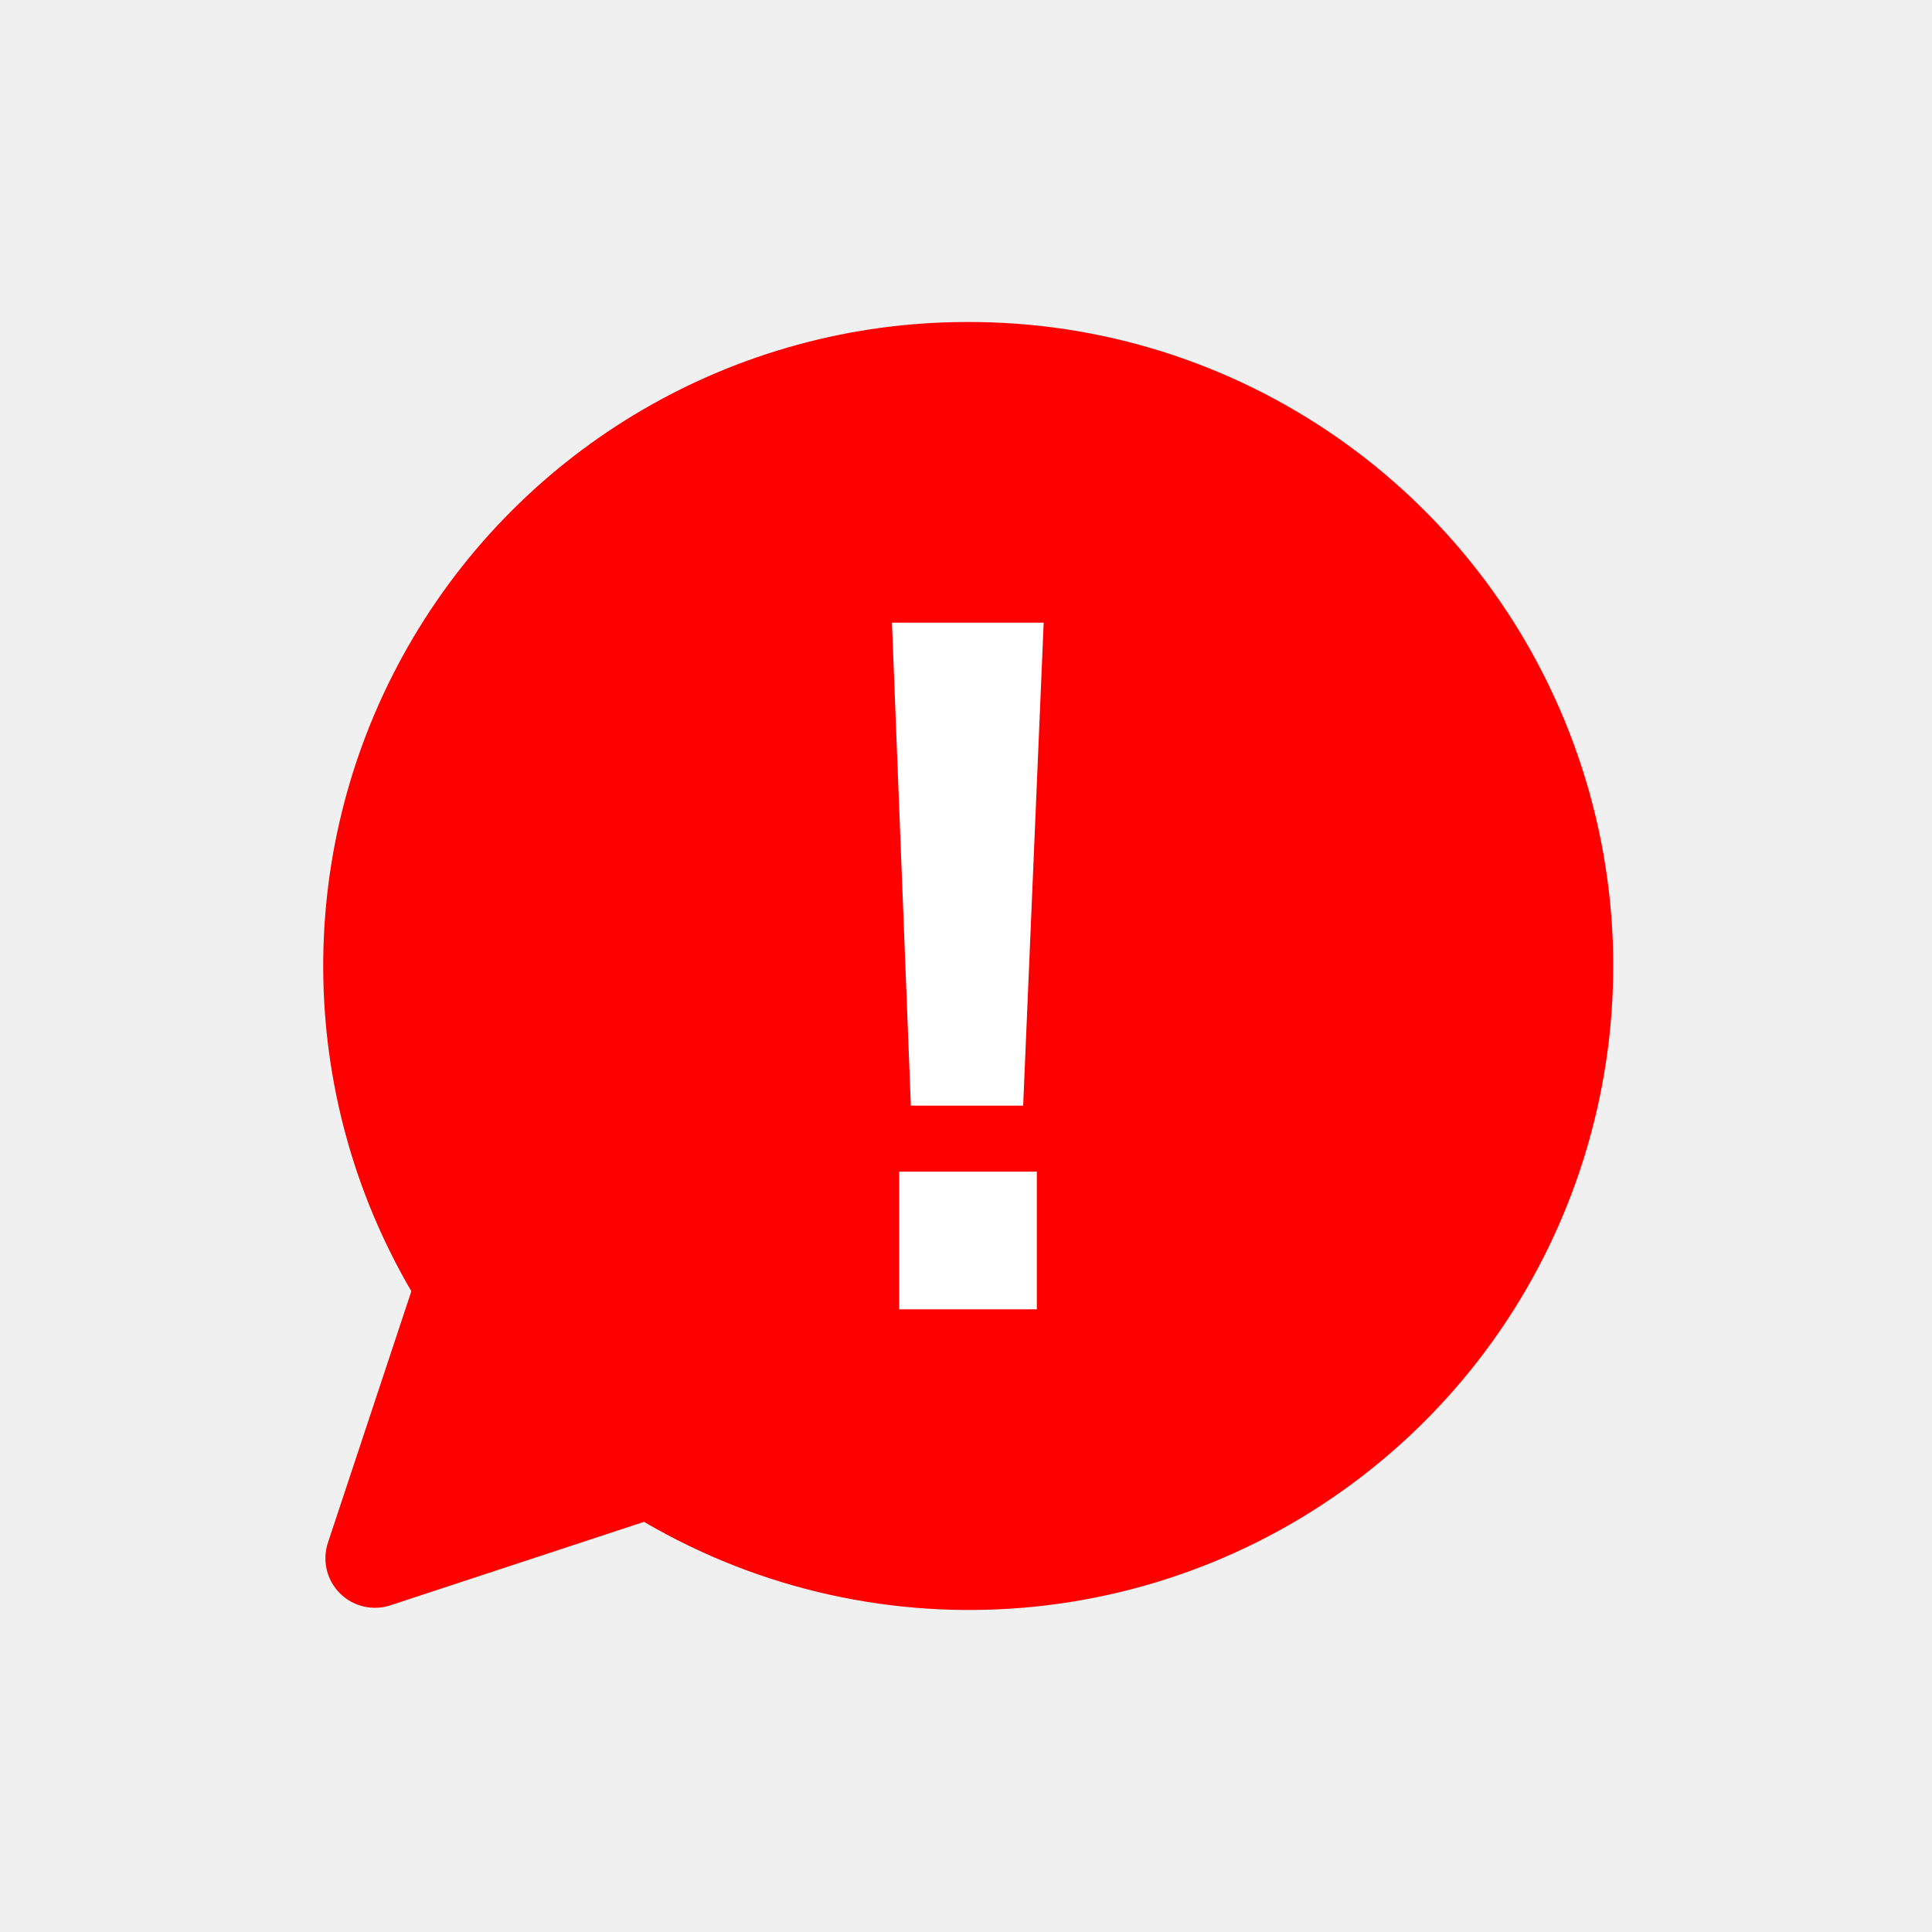
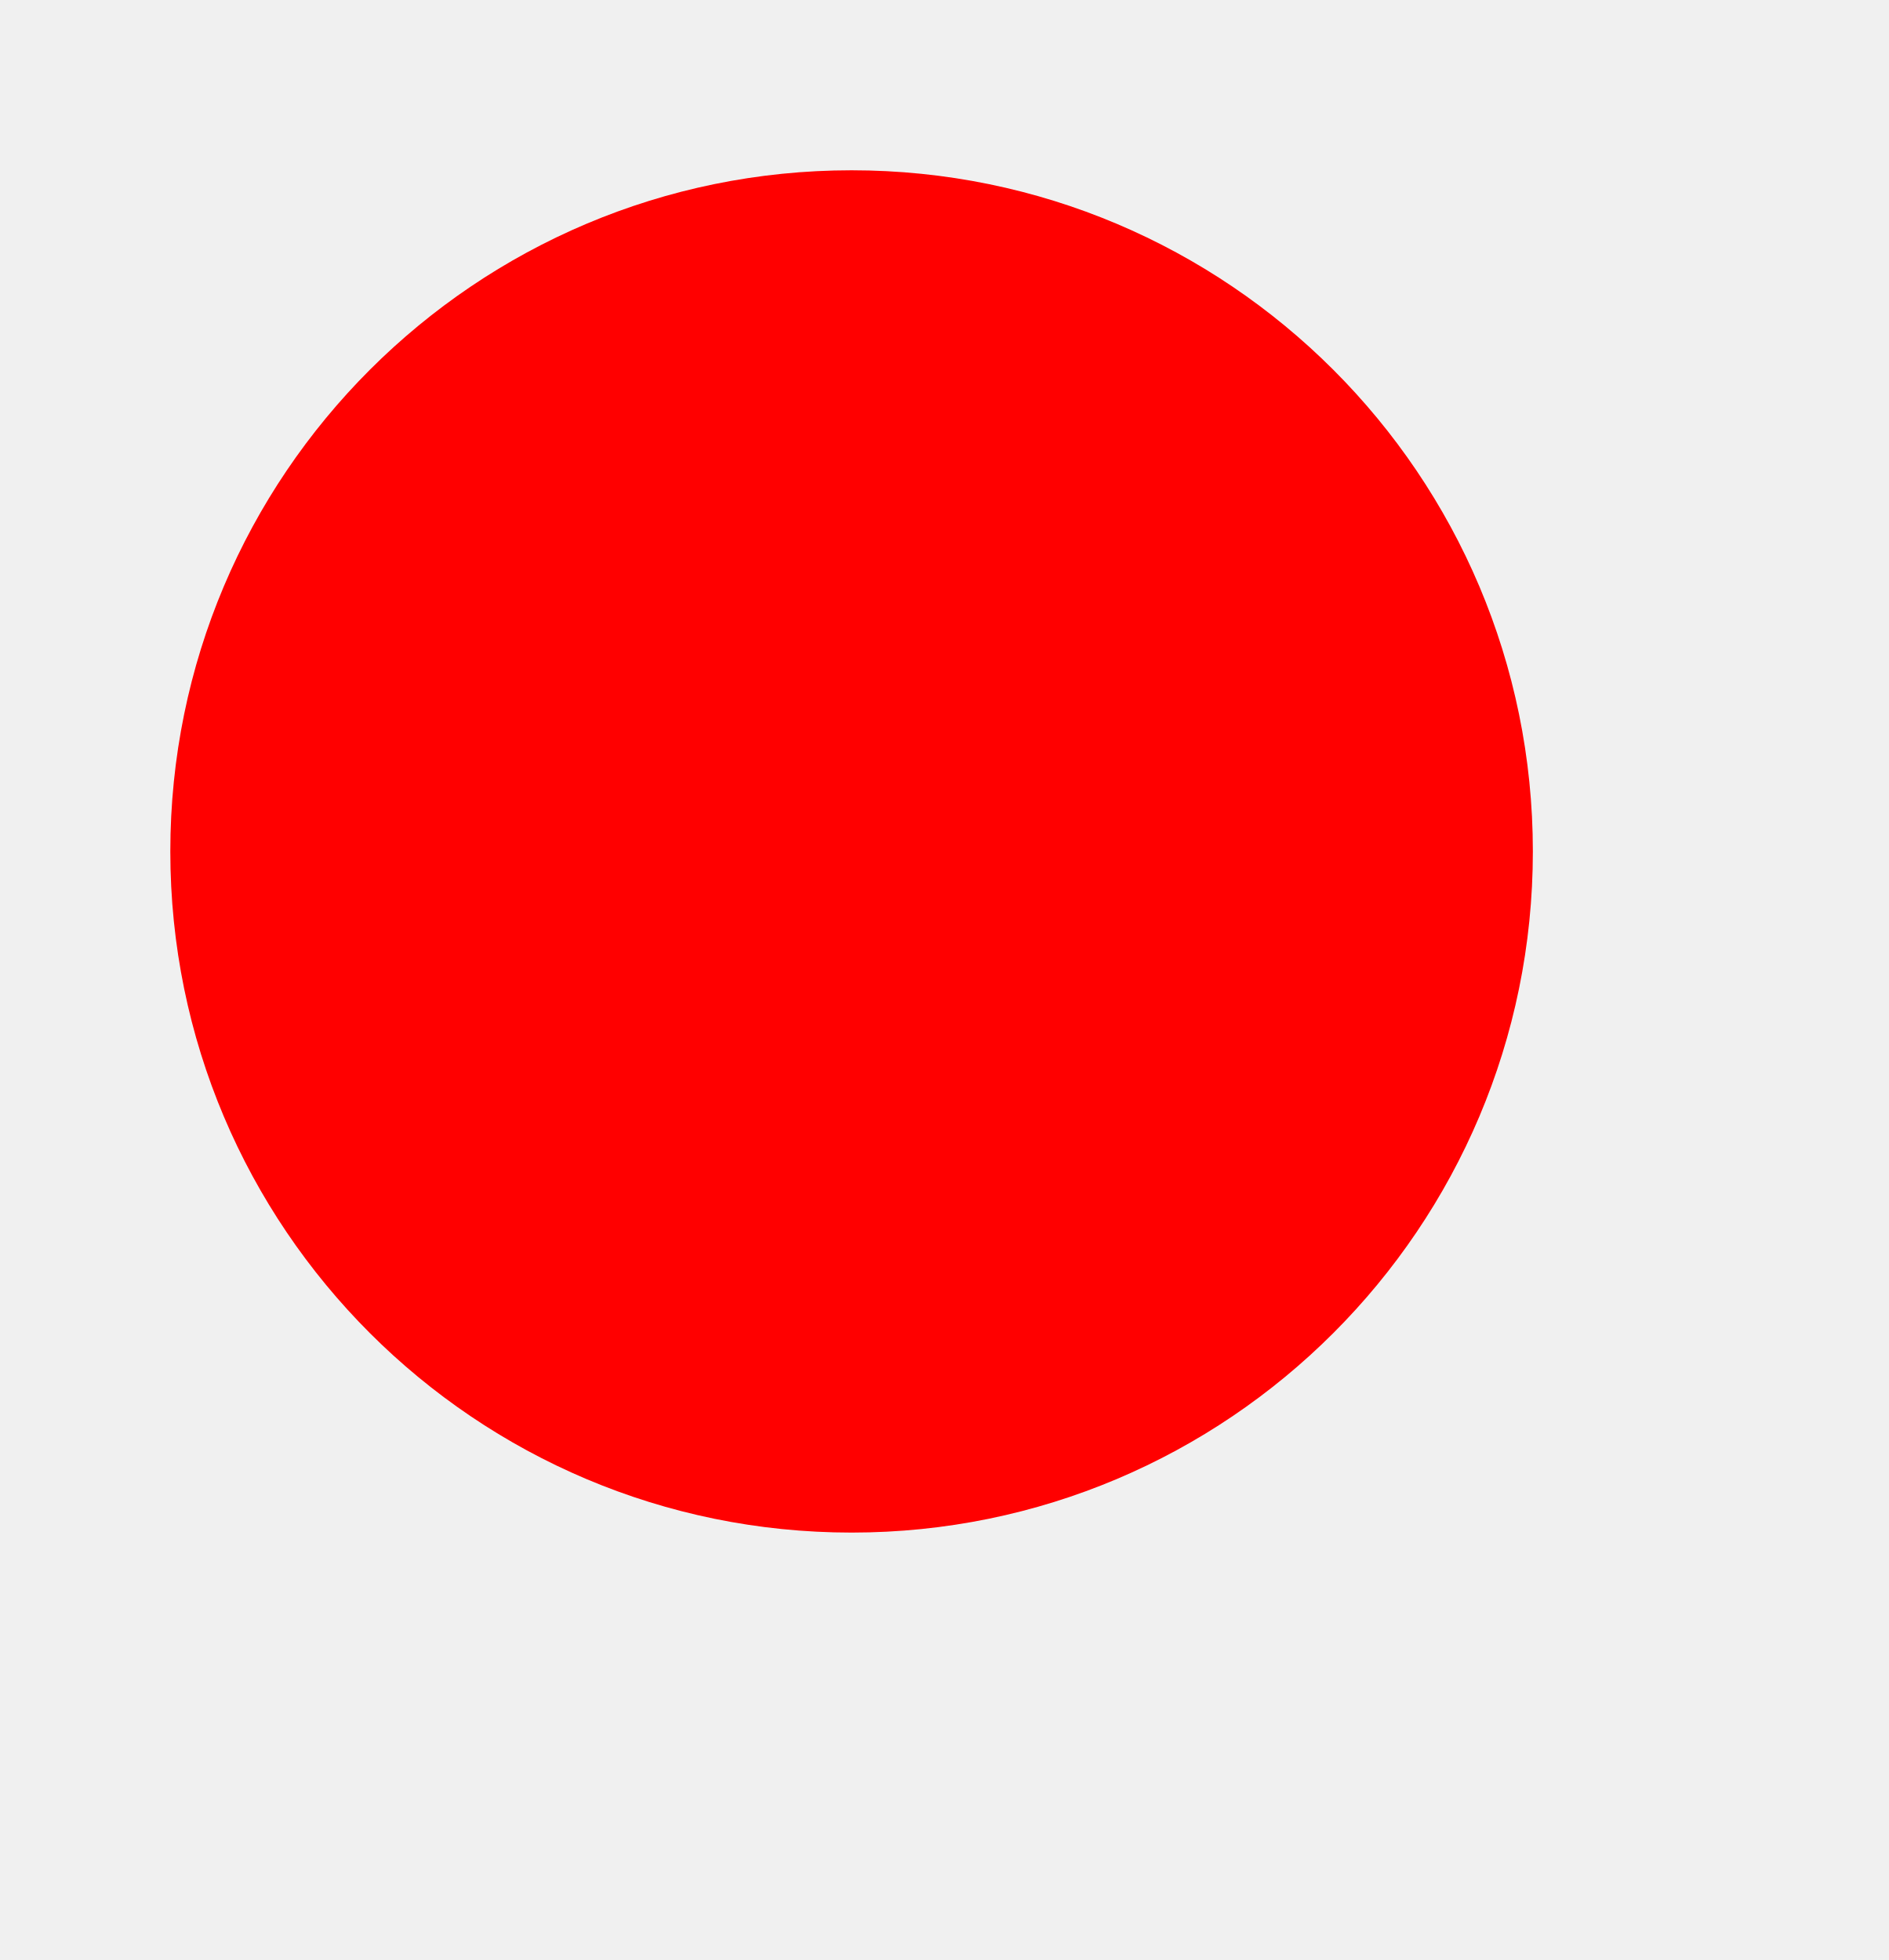
- <svg xmlns="http://www.w3.org/2000/svg" id="FLAECHE_Icon_gelb" data-name="FLAECHE Icon_gelb" viewBox="0 0 48 48">
-   <defs>
-     <style>.cls-1{fill:#ff0000;}.cls-2{fill:#fff;}</style>
-   </defs>
-   <path class="cls-1" d="M24,8A16,16,0,0,0,10.22,32.08L8.15,38.32a1.23,1.23,0,0,0,1.56,1.56L16,37.81A16,16,0,1,0,24,8Z" />
-   <path class="cls-2" d="M22.16,15.47h3.77l-.51,12H22.63Zm.18,13.64h3.42v3.42H22.34Z" />
+ <svg xmlns="http://www.w3.org/2000/svg" version="1.1" id="Layer_1" x="0px" y="0px" viewBox="0 0 110.90 115.100" style="enable-background:new 0 0 222.334 222.334;" xml:space="preserve">
+   <circle cx="50" cy="50" r="40" stroke-width="3" fill="red" />
</svg>
